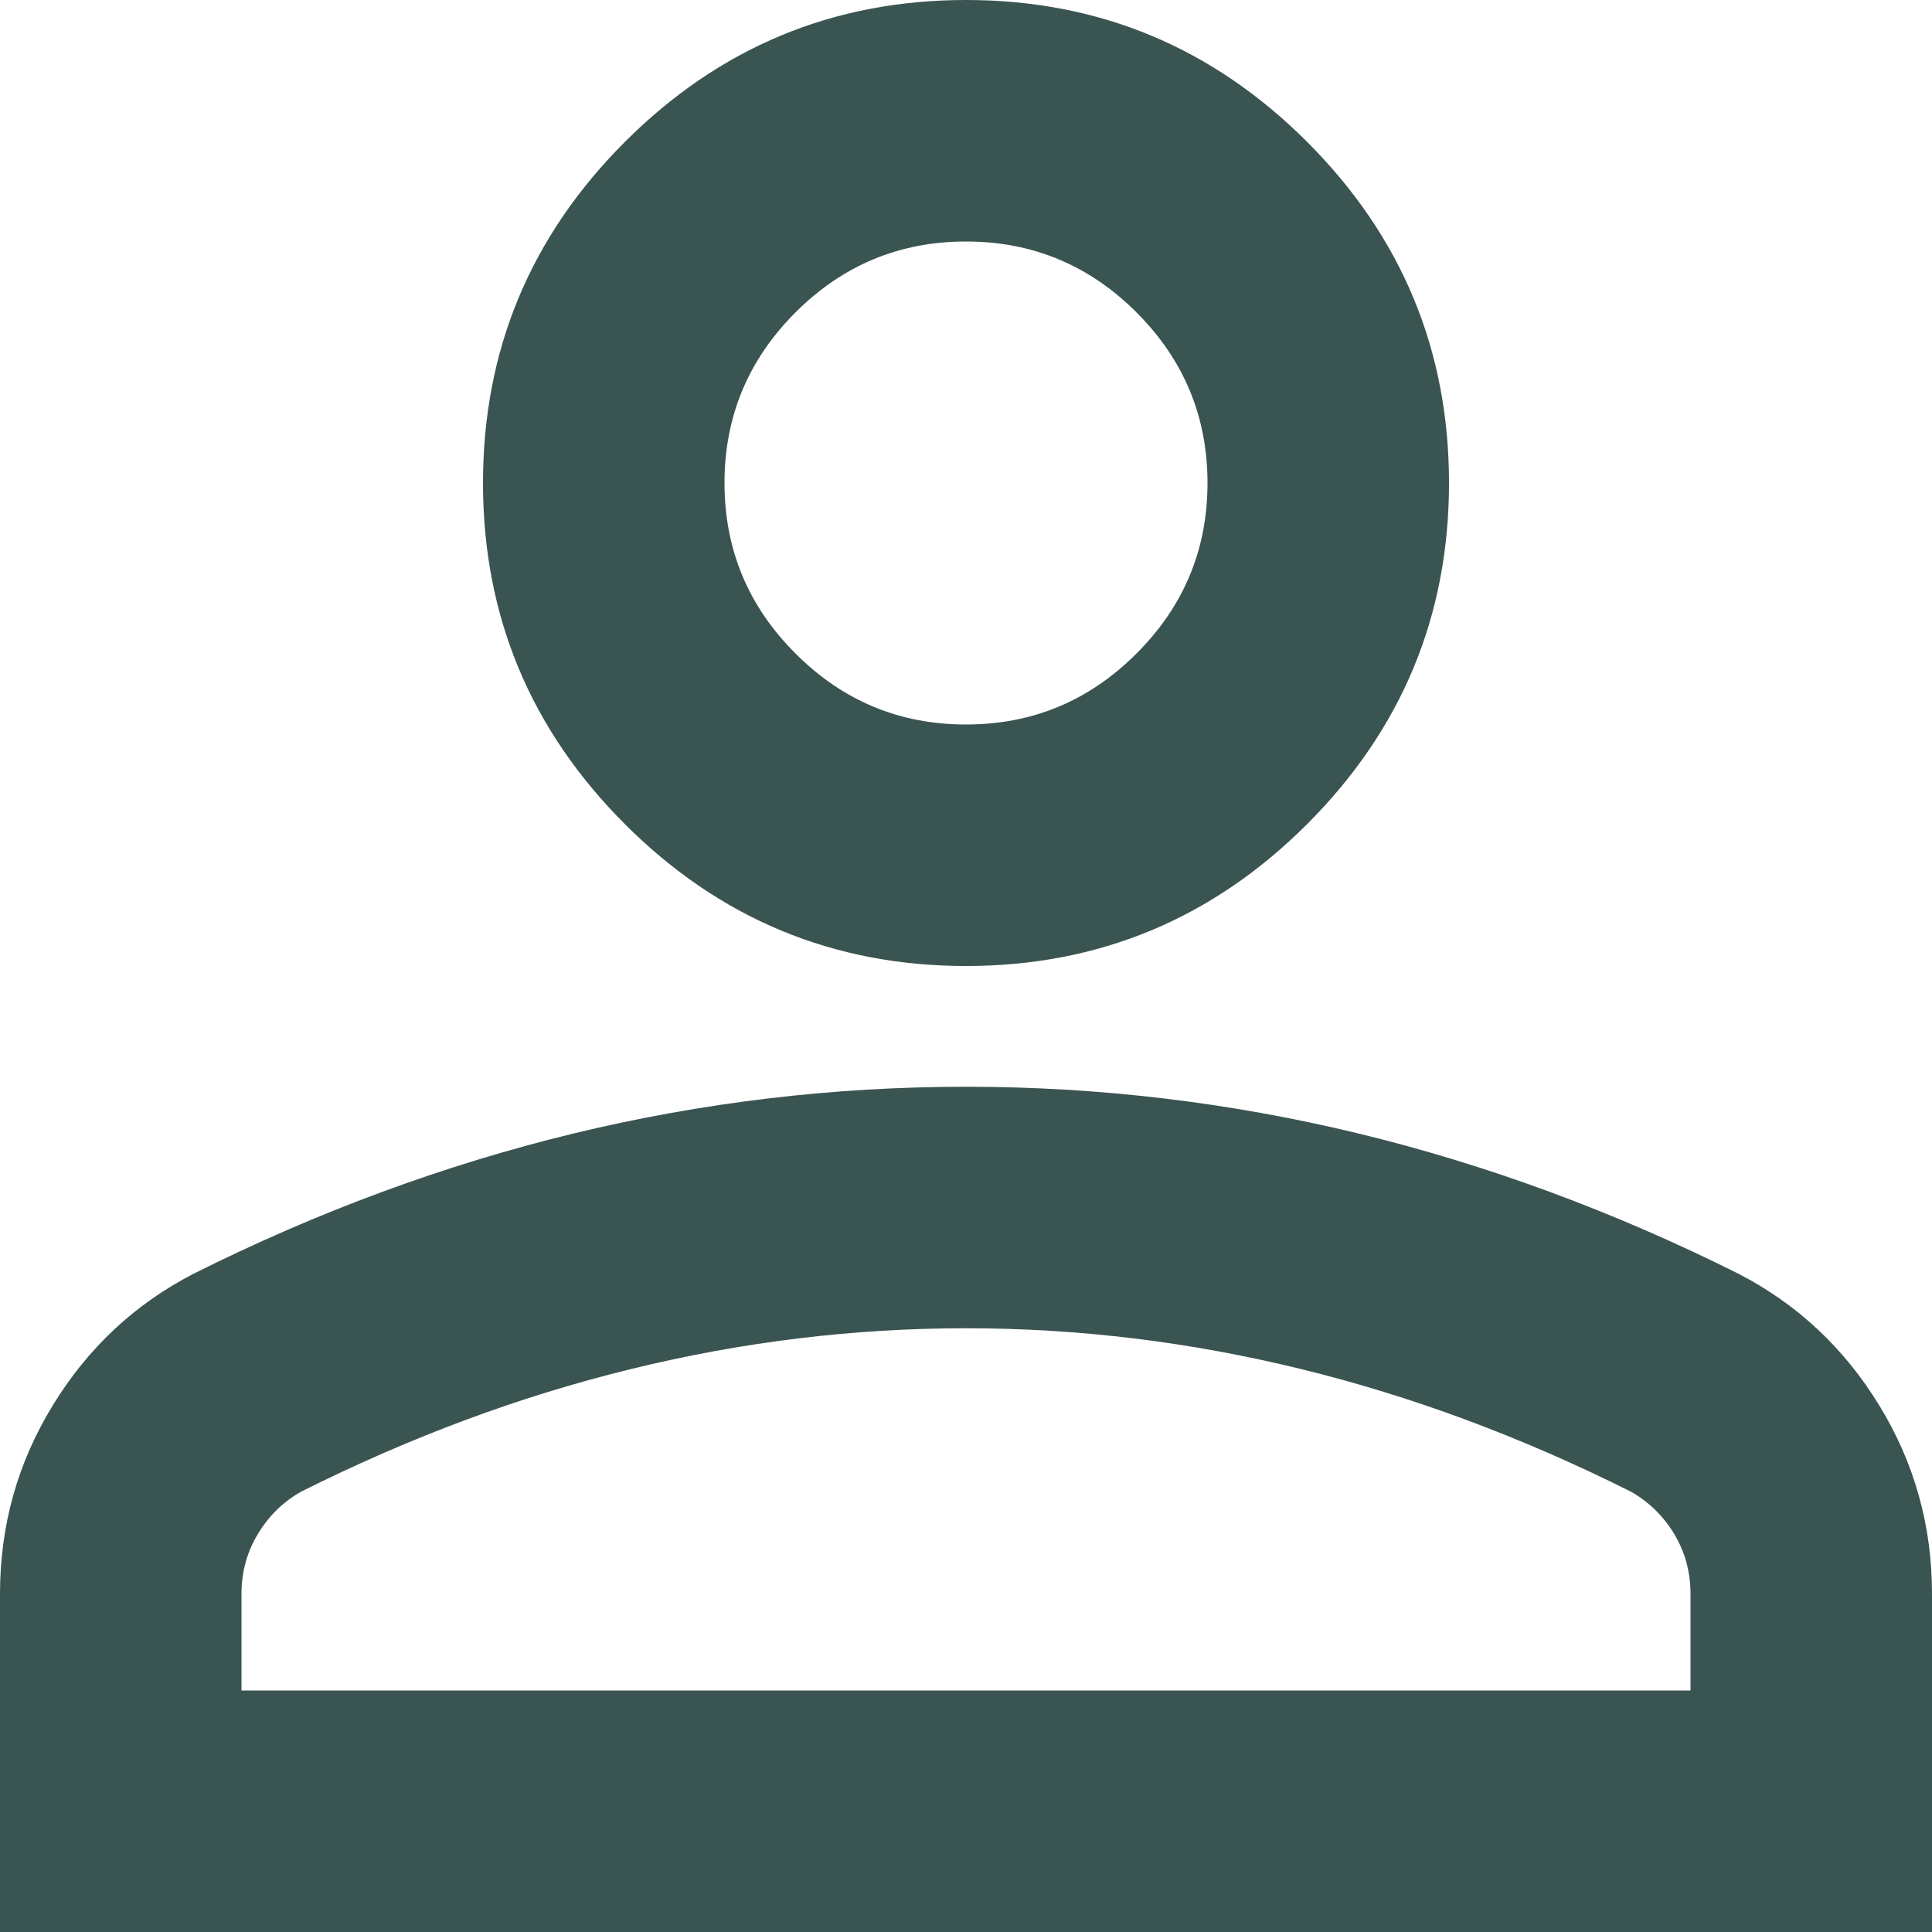
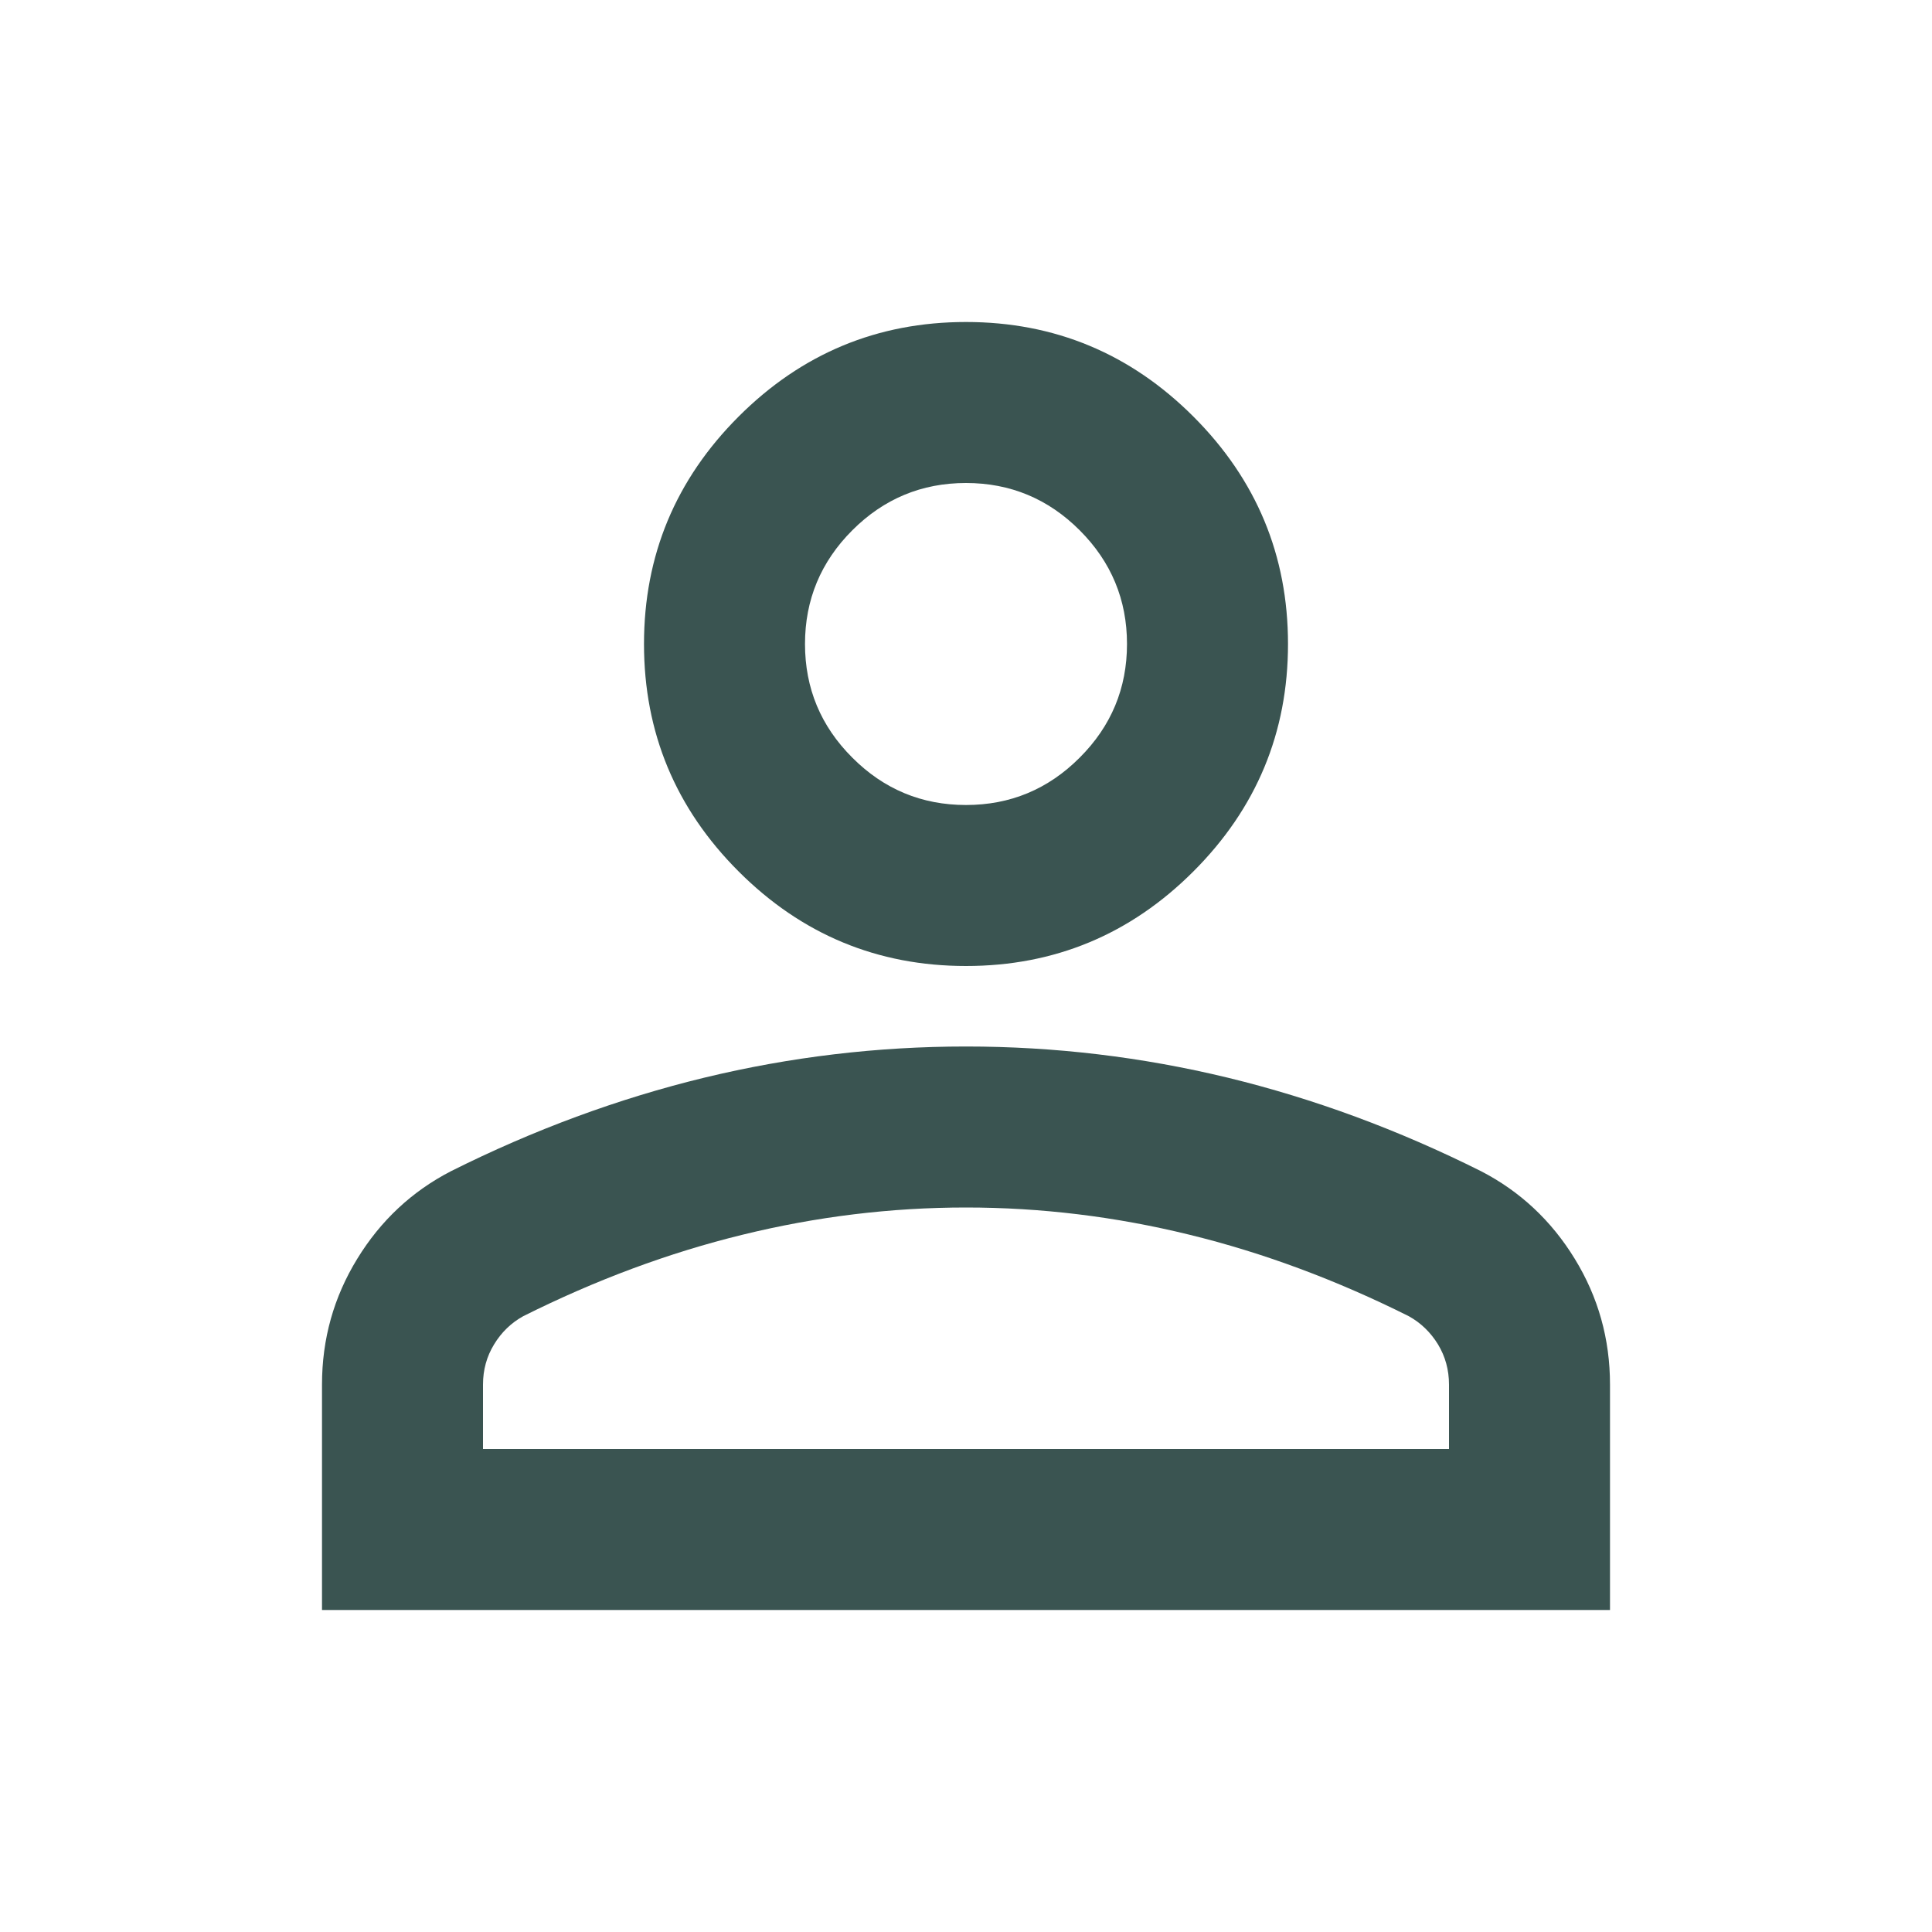
- <svg xmlns="http://www.w3.org/2000/svg" width="16" height="16" viewBox="0 0 16 16" fill="none">
+ <svg xmlns="http://www.w3.org/2000/svg" width="24" height="24" viewBox="-4 -4 24 24" fill="none">
  <mask id="mask0_0_392" style="mask-type:alpha" maskUnits="userSpaceOnUse" x="-4" y="-4" width="24" height="24">
    <rect x="-4" y="-4" width="24" height="24" fill="#D9D9D9" />
  </mask>
  <g mask="url(#mask0_0_392)">
    <path d="M8 8C6.9 8 5.958 7.608 5.175 6.825C4.392 6.042 4 5.1 4 4C4 2.9 4.392 1.958 5.175 1.175C5.958 0.392 6.9 0 8 0C9.1 0 10.042 0.392 10.825 1.175C11.608 1.958 12 2.9 12 4C12 5.1 11.608 6.042 10.825 6.825C10.042 7.608 9.1 8 8 8ZM0 16V13.2C0 12.633 0.146 12.113 0.438 11.637C0.729 11.162 1.117 10.8 1.6 10.55C2.633 10.033 3.683 9.646 4.75 9.387C5.817 9.129 6.9 9 8 9C9.1 9 10.183 9.129 11.25 9.387C12.317 9.646 13.367 10.033 14.4 10.55C14.883 10.8 15.271 11.162 15.562 11.637C15.854 12.113 16 12.633 16 13.2V16H0ZM2 14H14V13.2C14 13.017 13.954 12.85 13.863 12.7C13.771 12.55 13.65 12.433 13.5 12.35C12.6 11.9 11.692 11.562 10.775 11.338C9.858 11.113 8.933 11 8 11C7.067 11 6.142 11.113 5.225 11.338C4.308 11.562 3.4 11.9 2.5 12.35C2.35 12.433 2.229 12.55 2.138 12.7C2.046 12.85 2 13.017 2 13.2V14ZM8 6C8.55 6 9.021 5.804 9.412 5.412C9.804 5.021 10 4.55 10 4C10 3.45 9.804 2.979 9.412 2.587C9.021 2.196 8.55 2 8 2C7.45 2 6.979 2.196 6.588 2.587C6.196 2.979 6 3.45 6 4C6 4.55 6.196 5.021 6.588 5.412C6.979 5.804 7.45 6 8 6Z" fill="#3A5451" />
  </g>
</svg>
